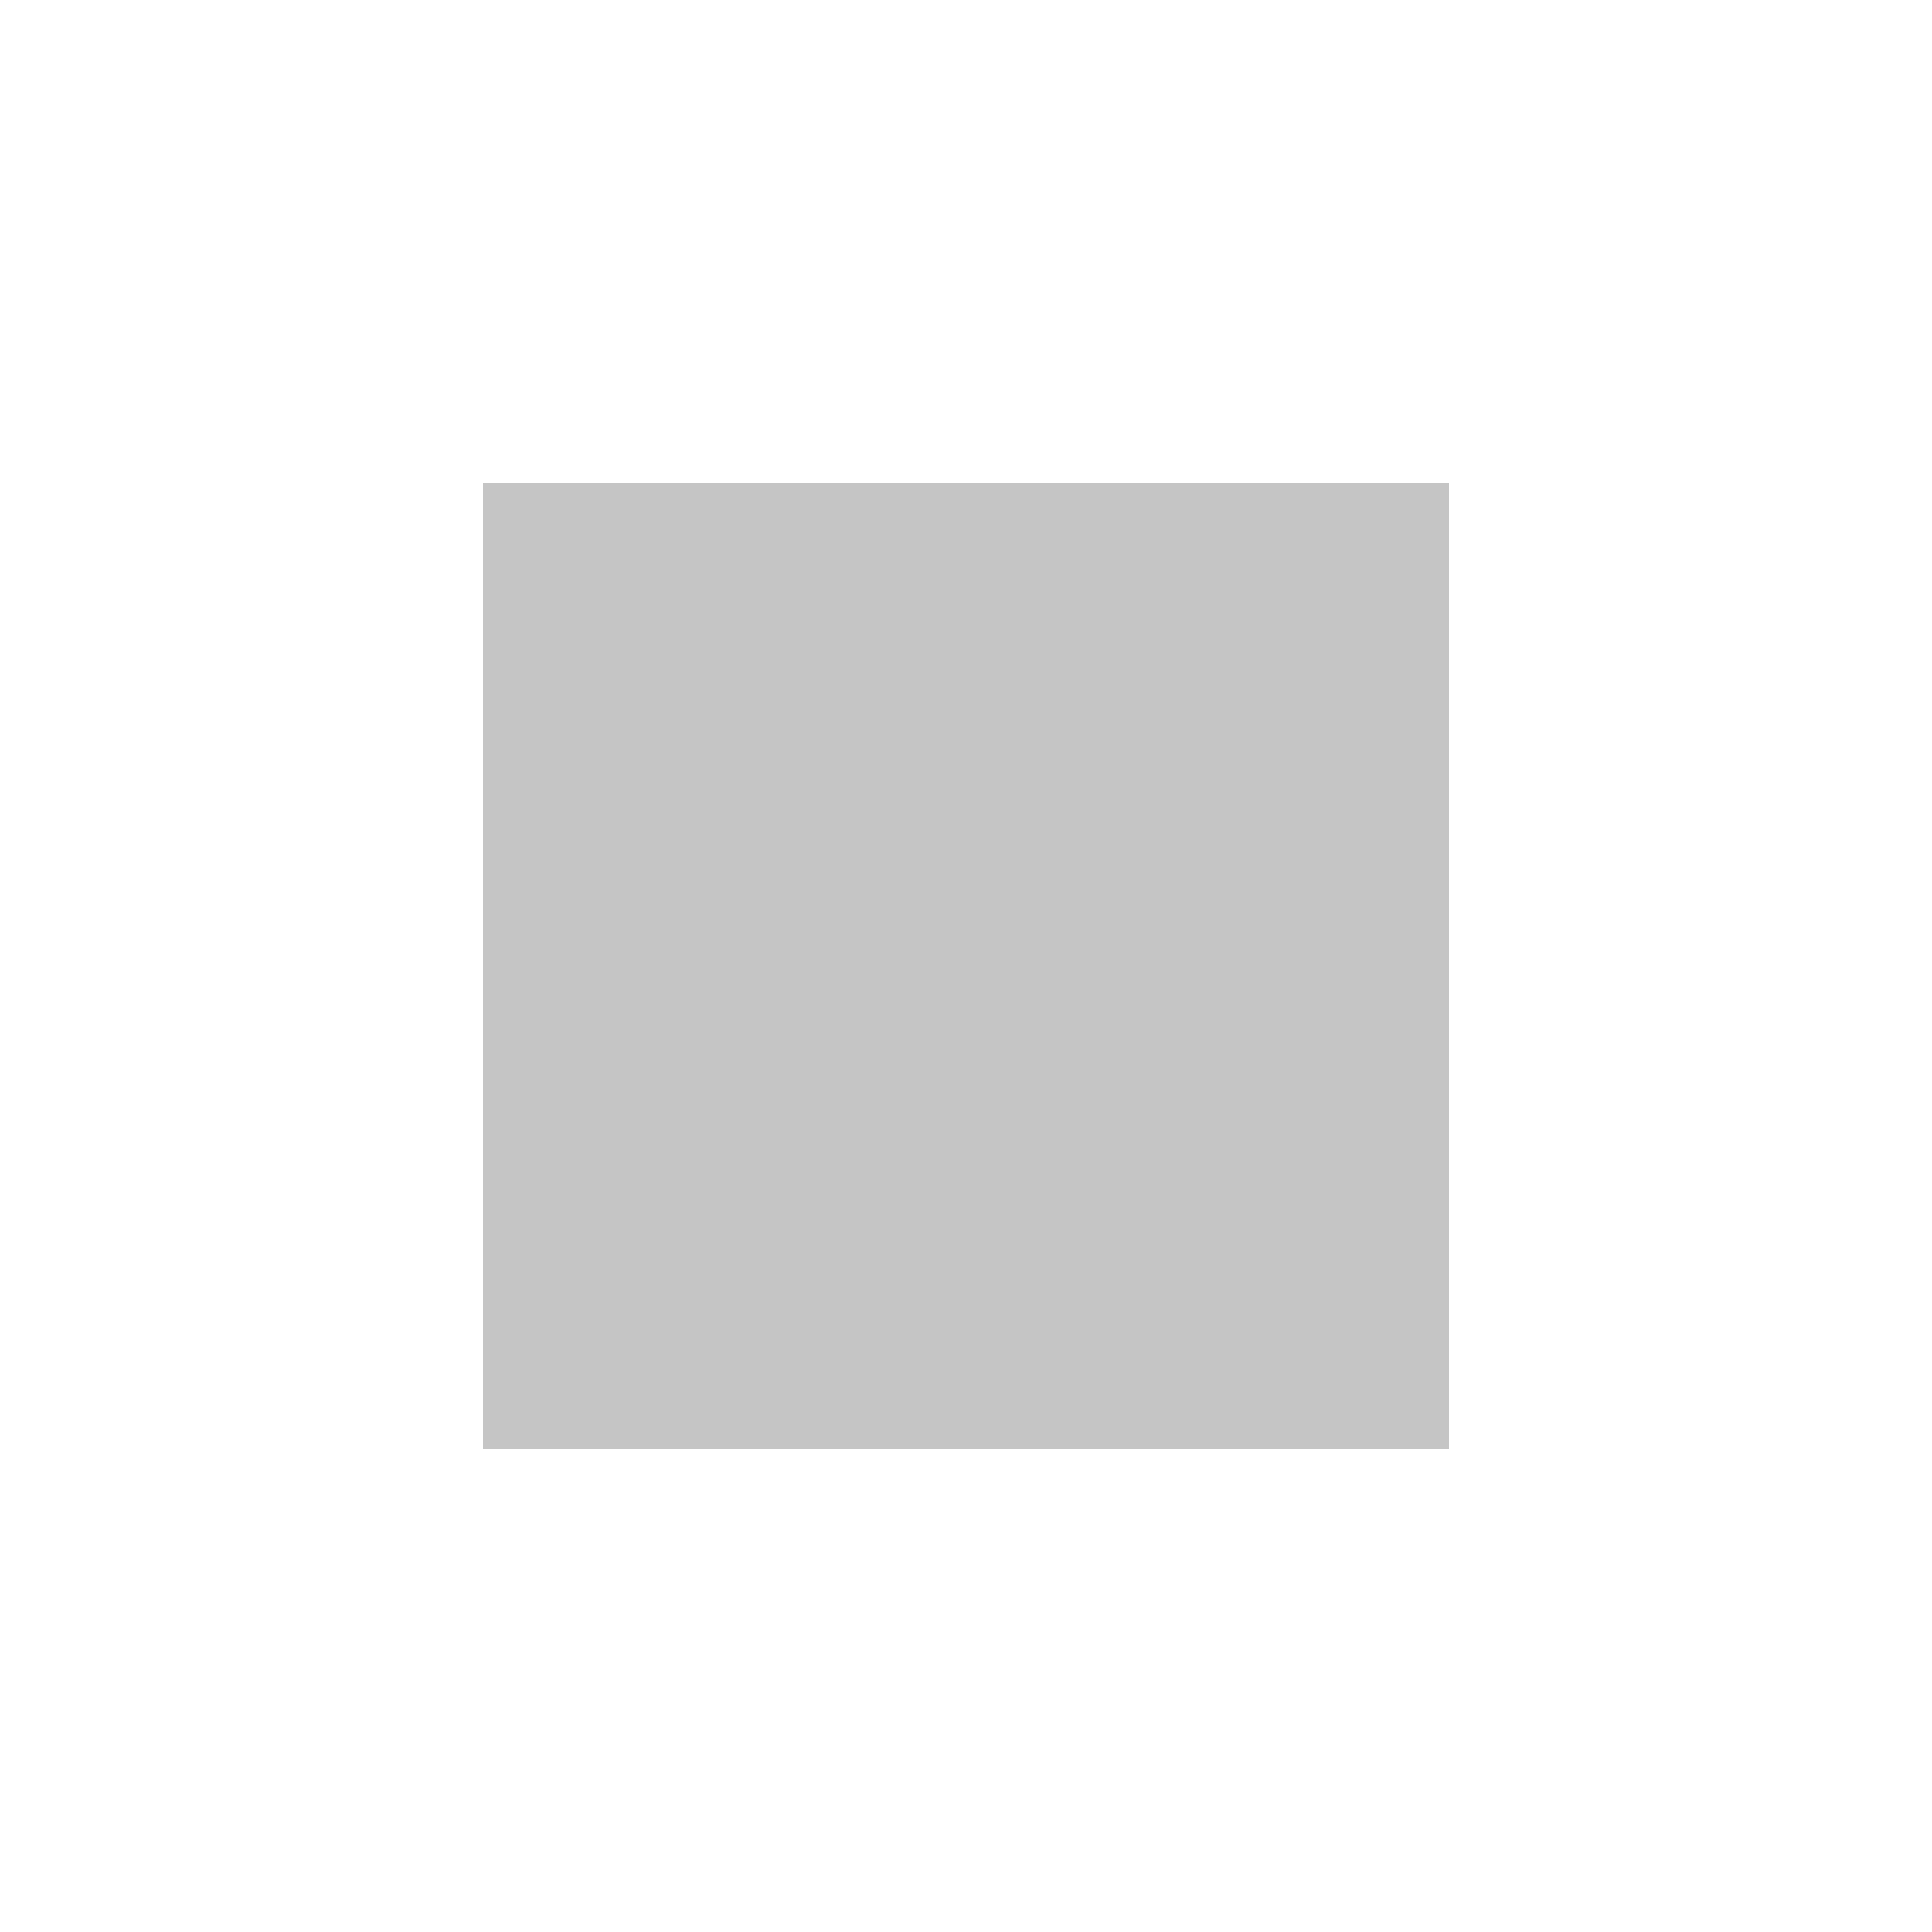
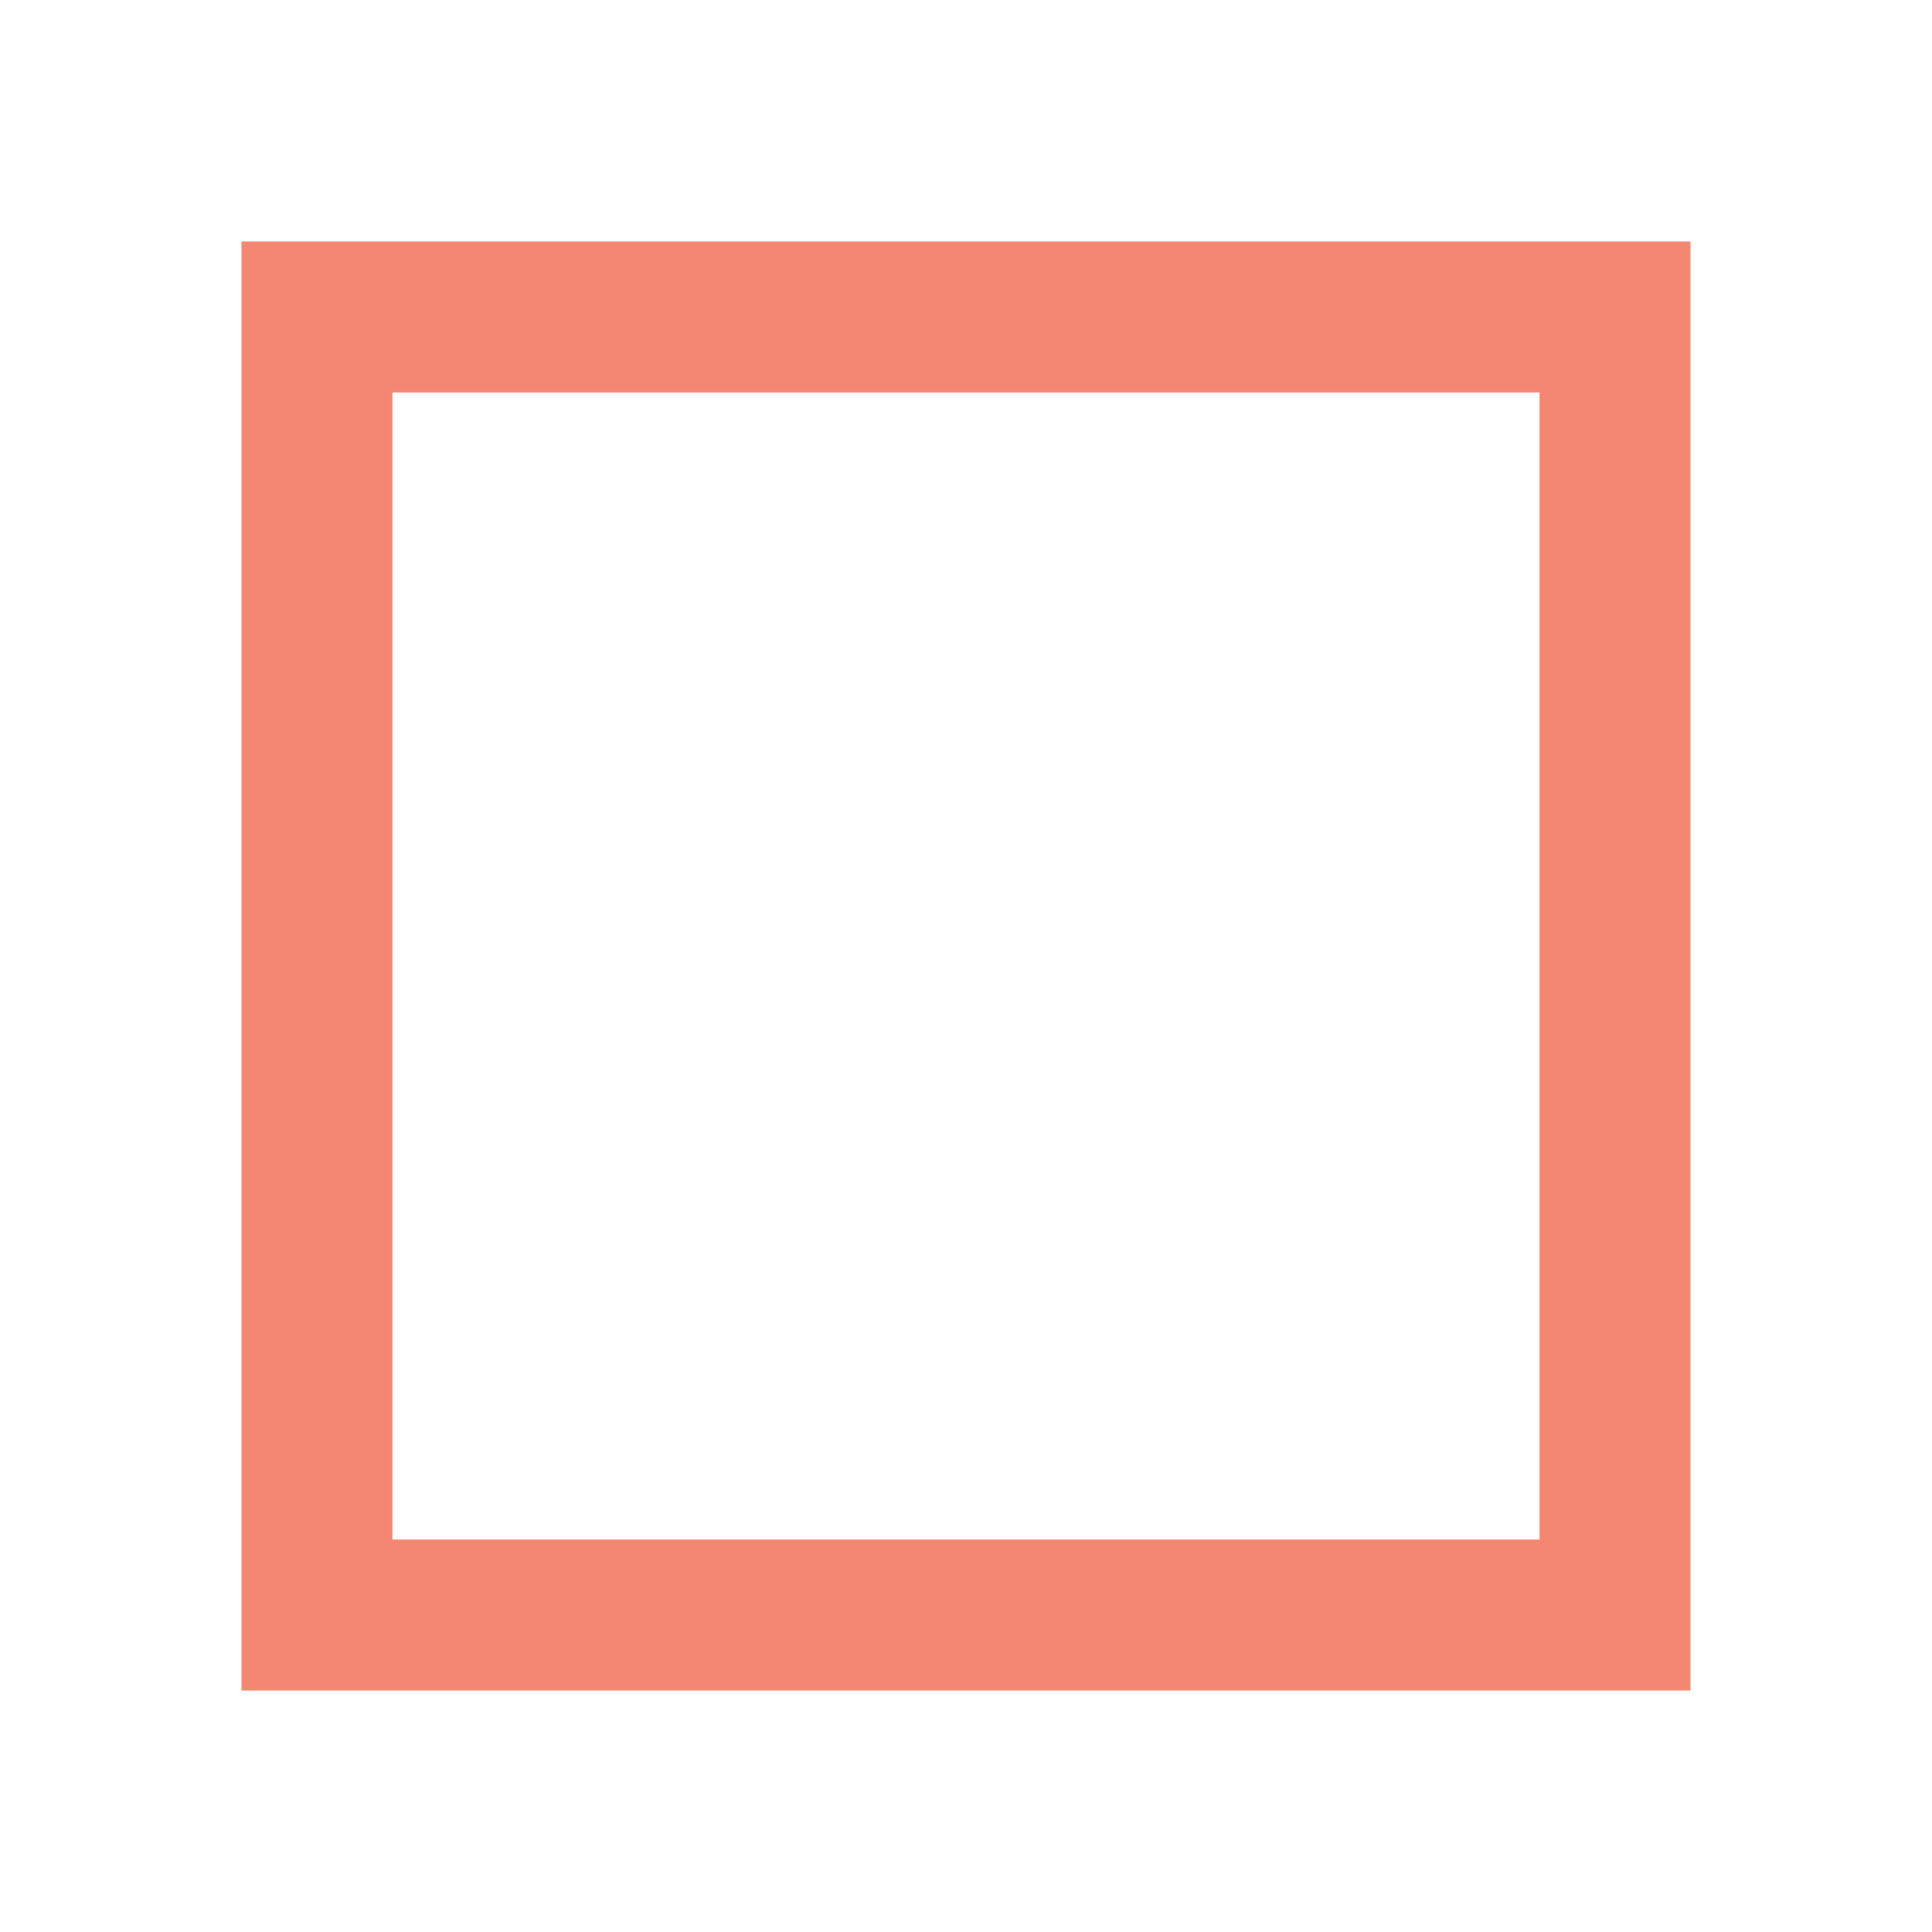
- <svg xmlns="http://www.w3.org/2000/svg" version="1.1" x="0px" y="0px" viewBox="0 0 16 16" style="enable-background:new 0 0 16 16;" xml:space="preserve">
-   <style type="text/css">
- 	.icon_x002D_canvas_x002D_transparent{opacity:0;fill:#F6F6F6;}
- 	.icon_x002D_vs_x002D_out{fill:#F6F6F6;}
- 	.icon_x002D_vs_x002D_bg{fill:#c5c5c5;}
- </style>
-   <g>
-     <path class="icon_x002D_canvas_x002D_transparent" d="M16,16H0V0h16V16z" />
-   </g>
-   <g style="display: none;">
-     <path class="icon_x002D_vs_x002D_out" d="M13,13H3V3h10V13z" />
-   </g>
-   <g>
-     <path class="icon_x002D_vs_x002D_bg" d="M12,12H4V4h8V12z" />
-     <g>
- 	</g>
-     <g>
- 	</g>
-     <g>
- 	</g>
-     <g>
- 	</g>
-     <g>
- 	</g>
-     <g>
- 	</g>
-   </g>
+ <svg xmlns="http://www.w3.org/2000/svg" width="16" height="16" viewBox="0 0 16 16" fill="none">
+   <path fill-rule="evenodd" clip-rule="evenodd" d="M12.75 3.25H3.25V12.75H12.75V3.25ZM2 2V14H14V2H2Z" fill="#F48771" />
</svg>
